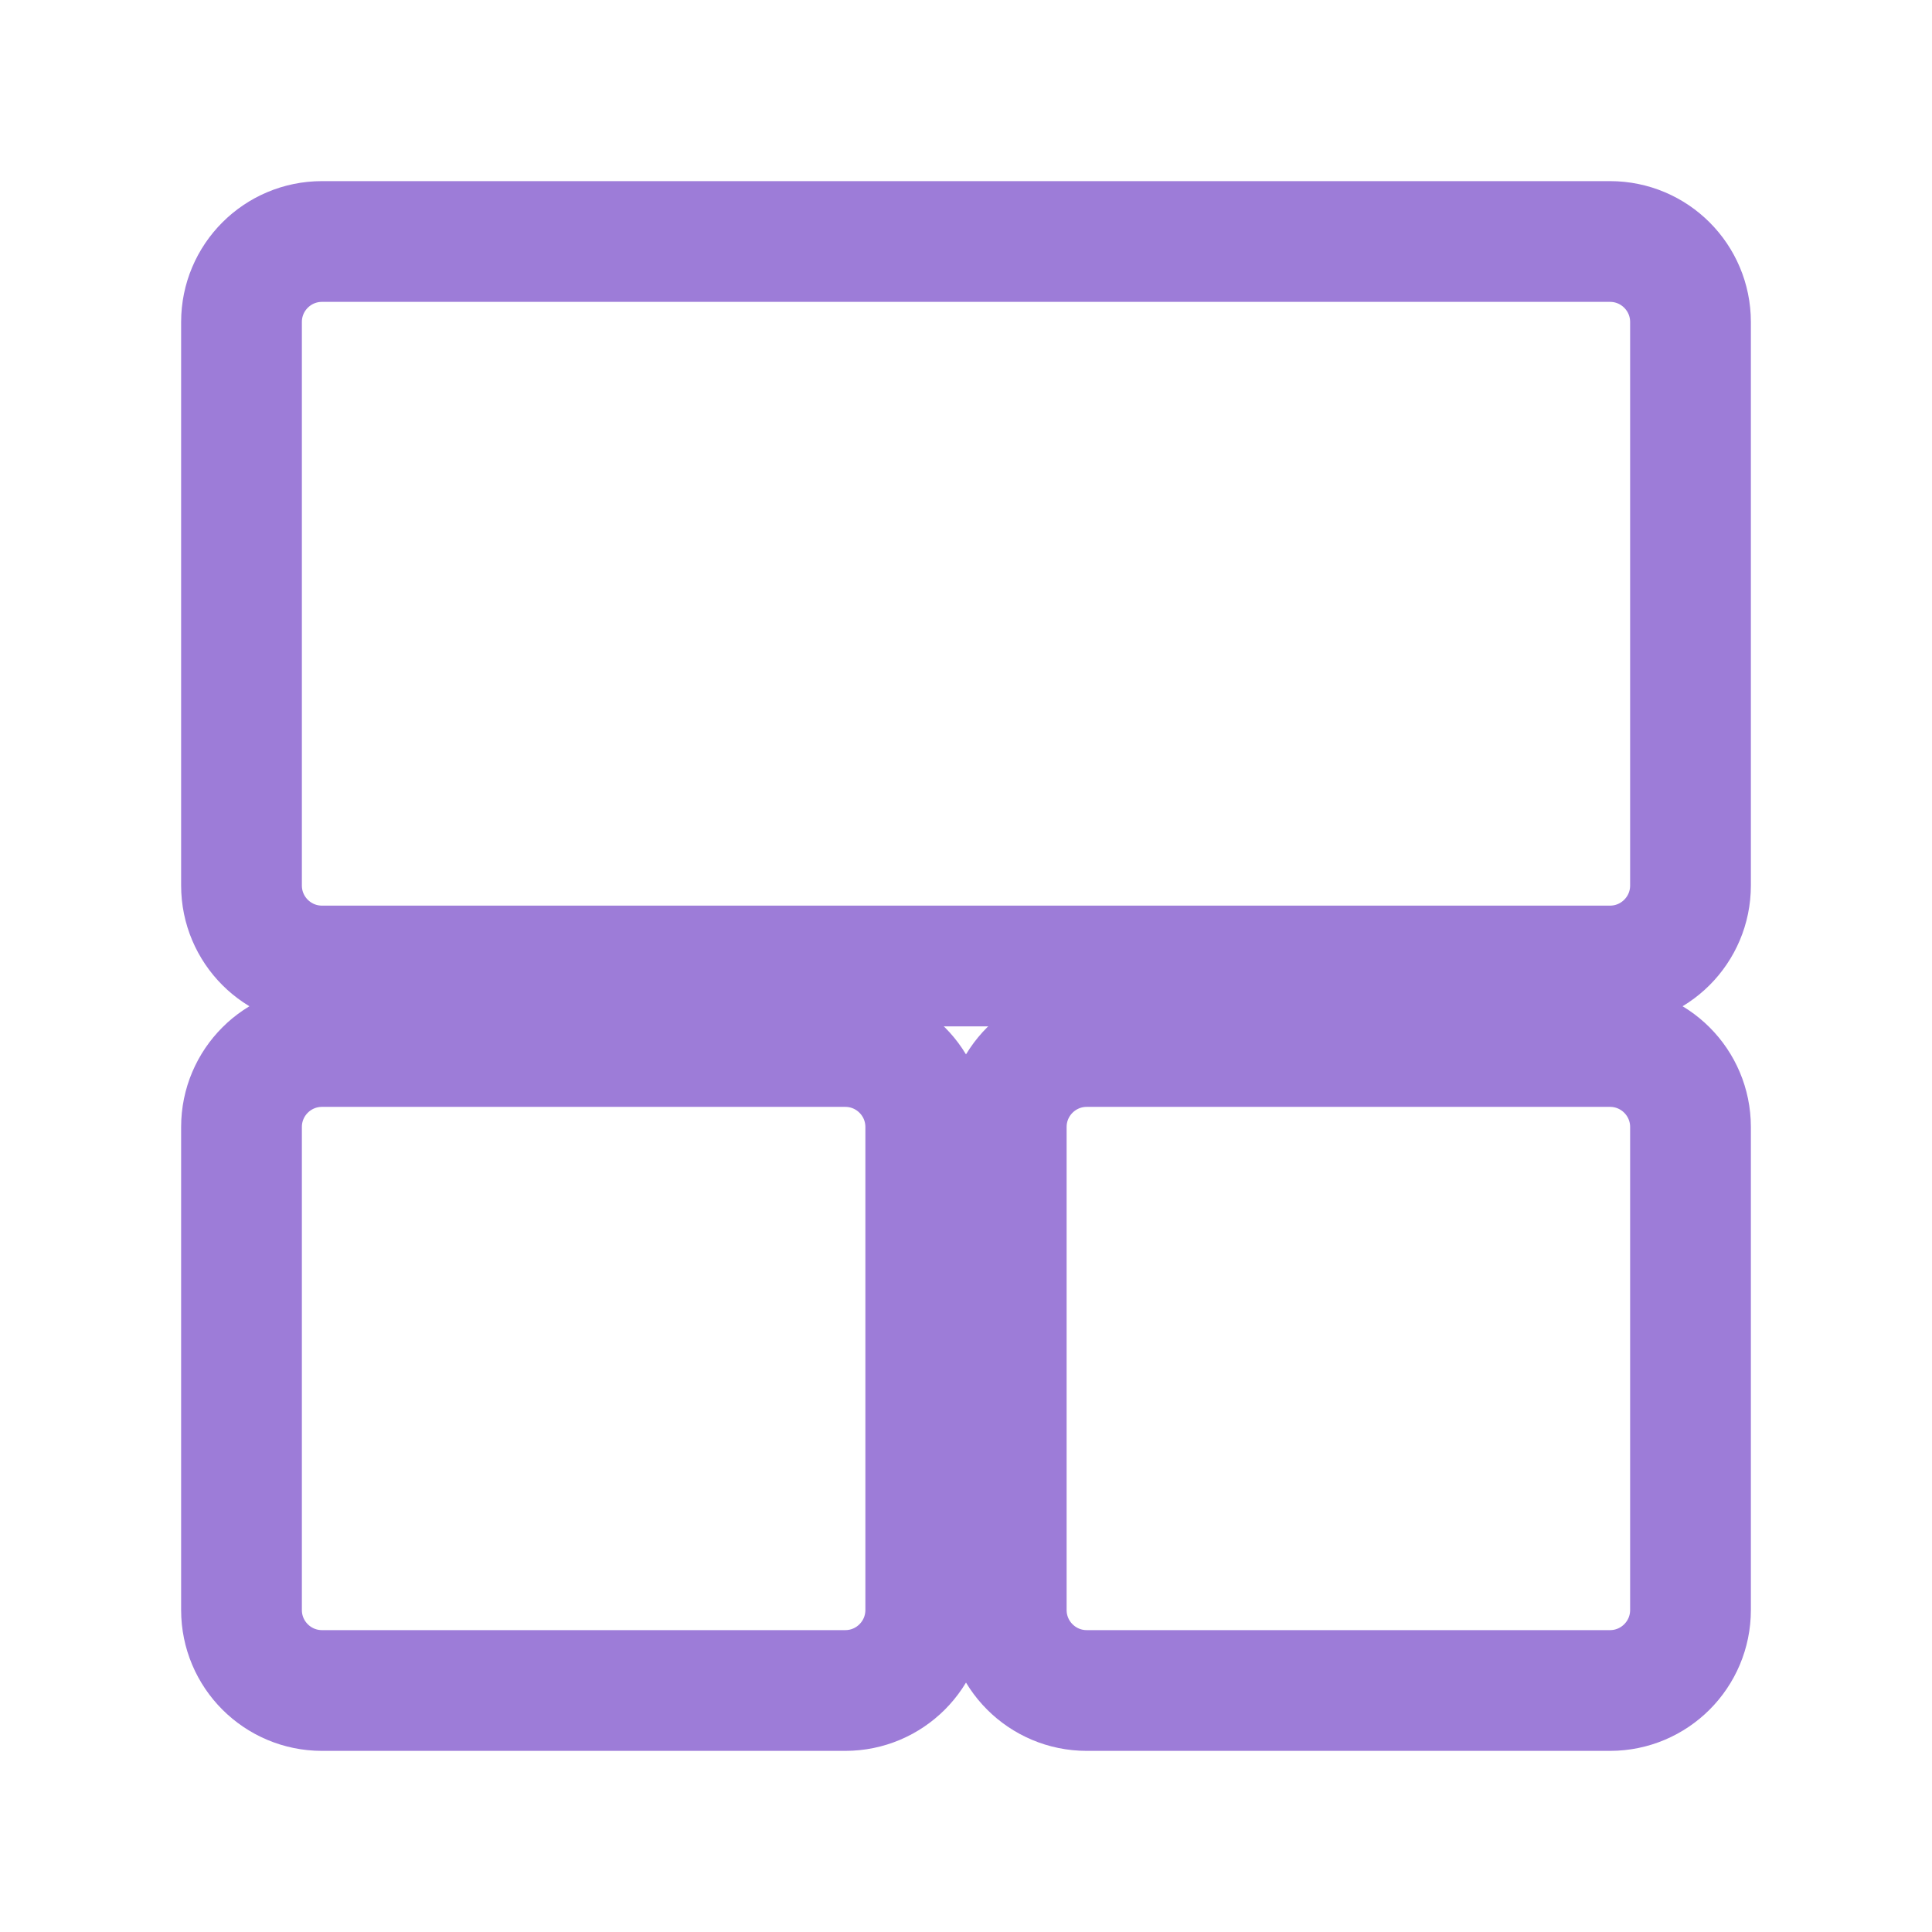
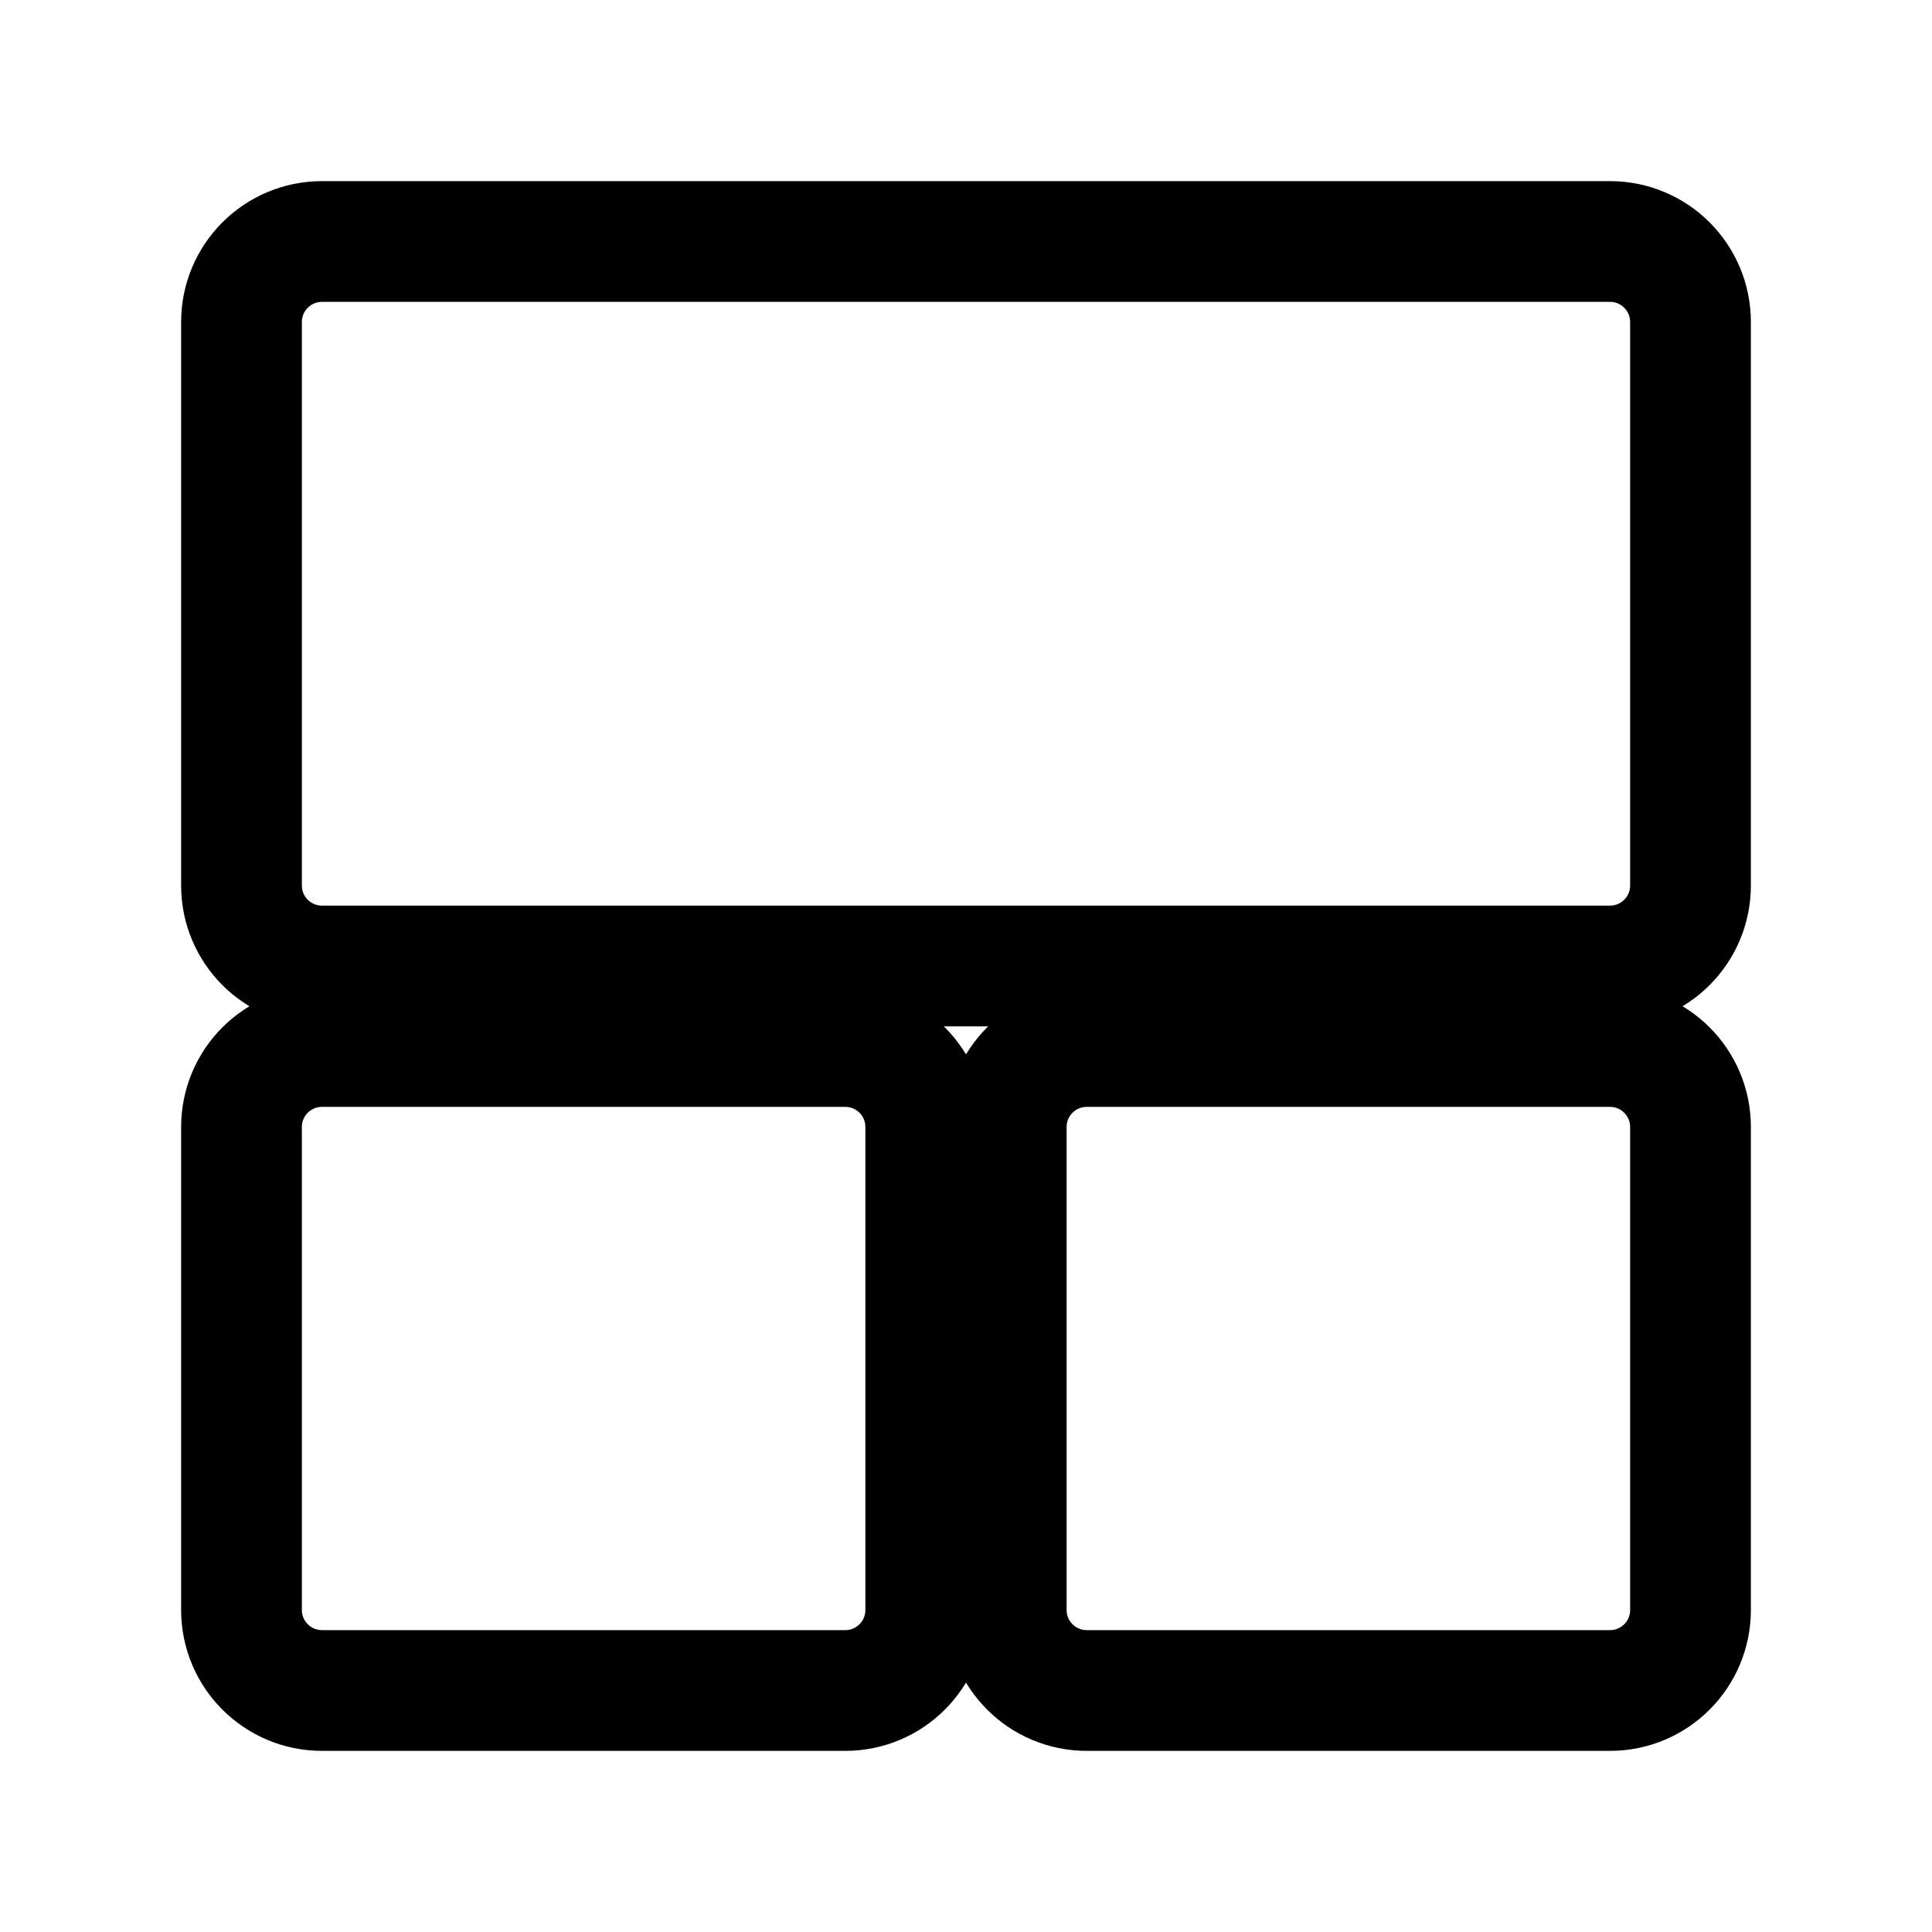
<svg xmlns="http://www.w3.org/2000/svg" width="24" height="24" viewBox="0 0 24 24" fill="none">
-   <rect x="3" y="3" width="18" height="9" stroke="#9d7cd8" stroke-width="1.5" fill="none" rx="1" />
-   <rect x="3" y="13" width="8.5" height="8" stroke="#9d7cd8" stroke-width="1.5" fill="none" rx="1" />
-   <rect x="12.5" y="13" width="8.5" height="8" stroke="#9d7cd8" stroke-width="1.5" fill="none" rx="1" />
+   <rect x="3" y="3" width="18" height="9" stroke="currentColor" stroke-width="1.5" fill="none" rx="1" />
+   <rect x="3" y="13" width="8.5" height="8" stroke="currentColor" stroke-width="1.5" fill="none" rx="1" />
+   <rect x="12.5" y="13" width="8.5" height="8" stroke="currentColor" stroke-width="1.5" fill="none" rx="1" />
</svg>
